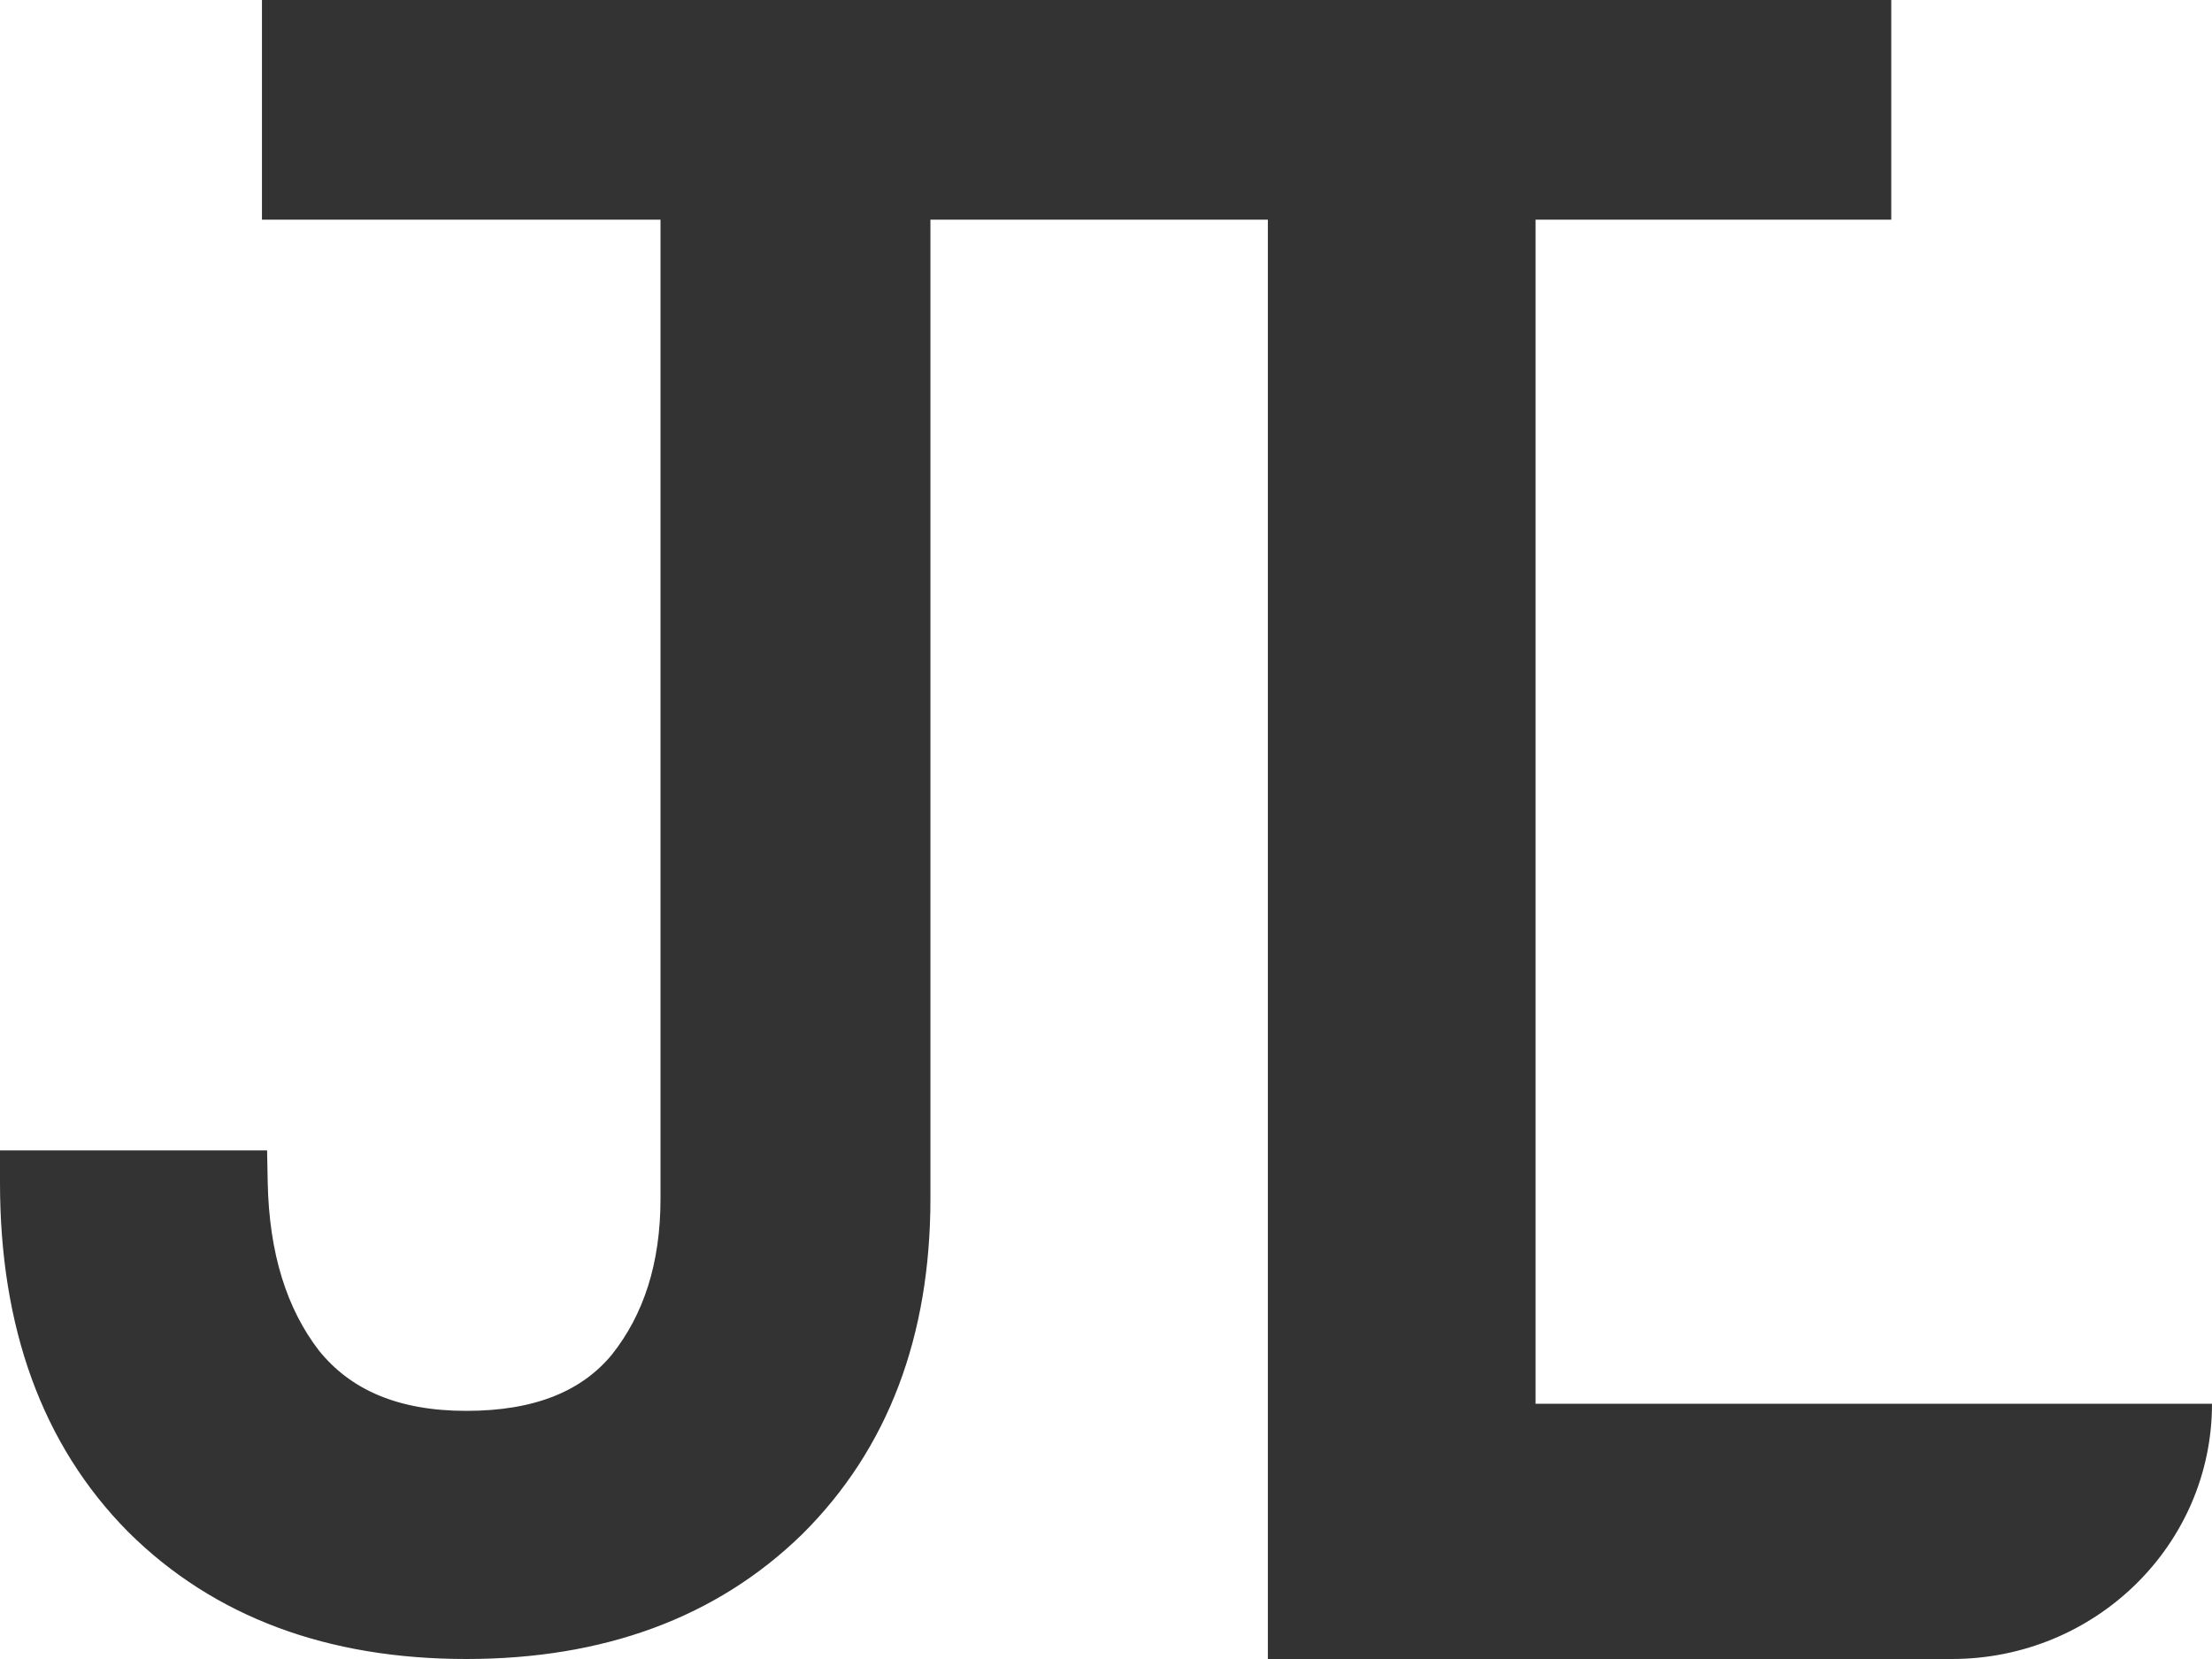
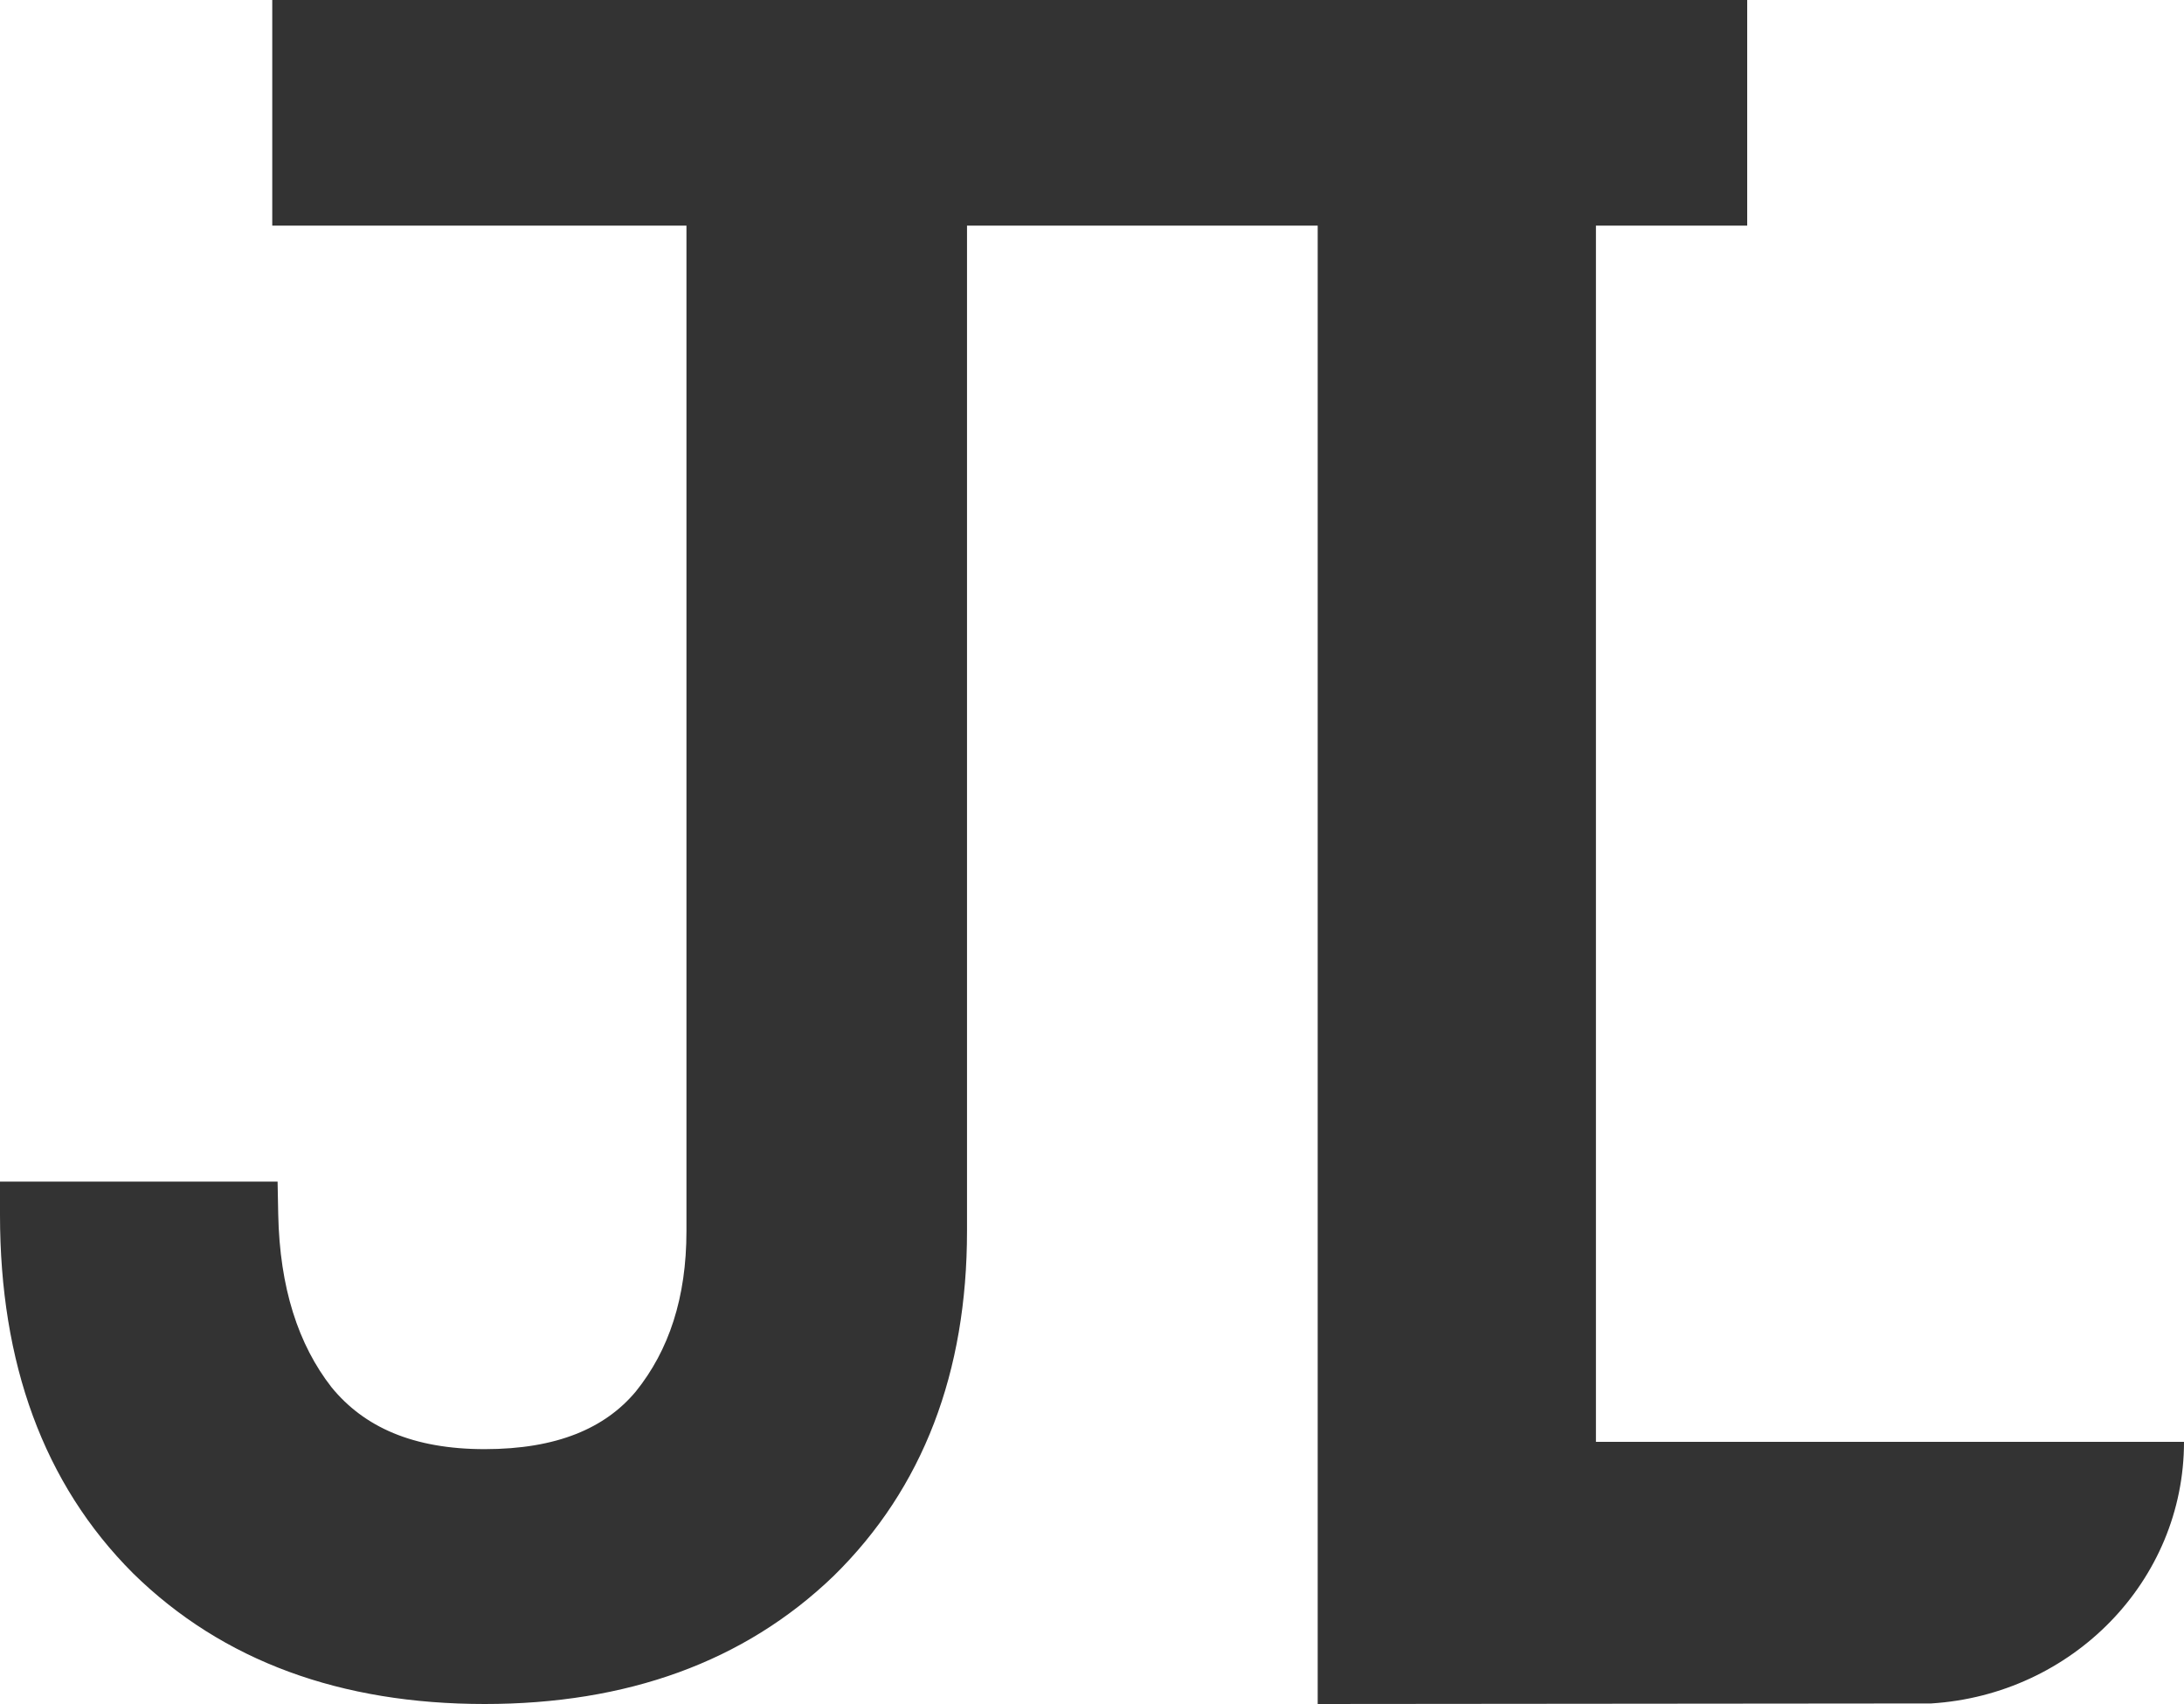
- <svg xmlns="http://www.w3.org/2000/svg" width="40" height="30" viewBox="0 0 40 30" fill="none">
-   <path fill-rule="evenodd" clip-rule="evenodd" d="M14.502 27.748C12.945 29.264 10.902 30 8.433 30C5.936 30 3.878 29.25 2.319 27.703L2.315 27.699C0.754 26.12 0 23.993 0 21.389V20.803H4.83L4.841 21.377C4.866 22.673 5.19 23.673 5.768 24.423C6.334 25.125 7.188 25.513 8.433 25.513C9.692 25.513 10.529 25.143 11.063 24.498C11.638 23.775 11.944 22.848 11.944 21.675V3.972H4.737V0H34.2V3.972H27.768V25.385H29.412H35.294L40 25.385V25.377L40 25.385C40 27.934 37.893 30 35.294 30H29.412H22.927V3.972H16.825V21.675C16.825 24.153 16.065 26.197 14.506 27.744L14.502 27.748Z" fill="#333333" />
+ <svg xmlns="http://www.w3.org/2000/svg" width="100" height="78" viewBox="0 0 100 78" fill="none">
+   <path d="M38.164 72.145C34.065 76.087 28.688 78 22.192 78C15.622 78 10.204 76.049 6.103 72.028L6.093 72.018C1.984 67.911 0 62.381 0 55.61V54.089H12.71L12.739 55.58C12.806 58.95 13.658 61.549 15.178 63.499C16.669 65.325 18.915 66.334 22.192 66.334C25.505 66.334 27.709 65.373 29.112 63.696C30.627 61.814 31.431 59.404 31.431 56.355V10.328H12.466V0H80V10.328H73.074V66L100 66C100 72.366 94.885 77.573 88.421 77.975L60.334 78V10.328H44.277V56.355C44.277 62.798 42.277 68.112 38.174 72.135L38.164 72.145Z" fill="#333333" />
</svg>
